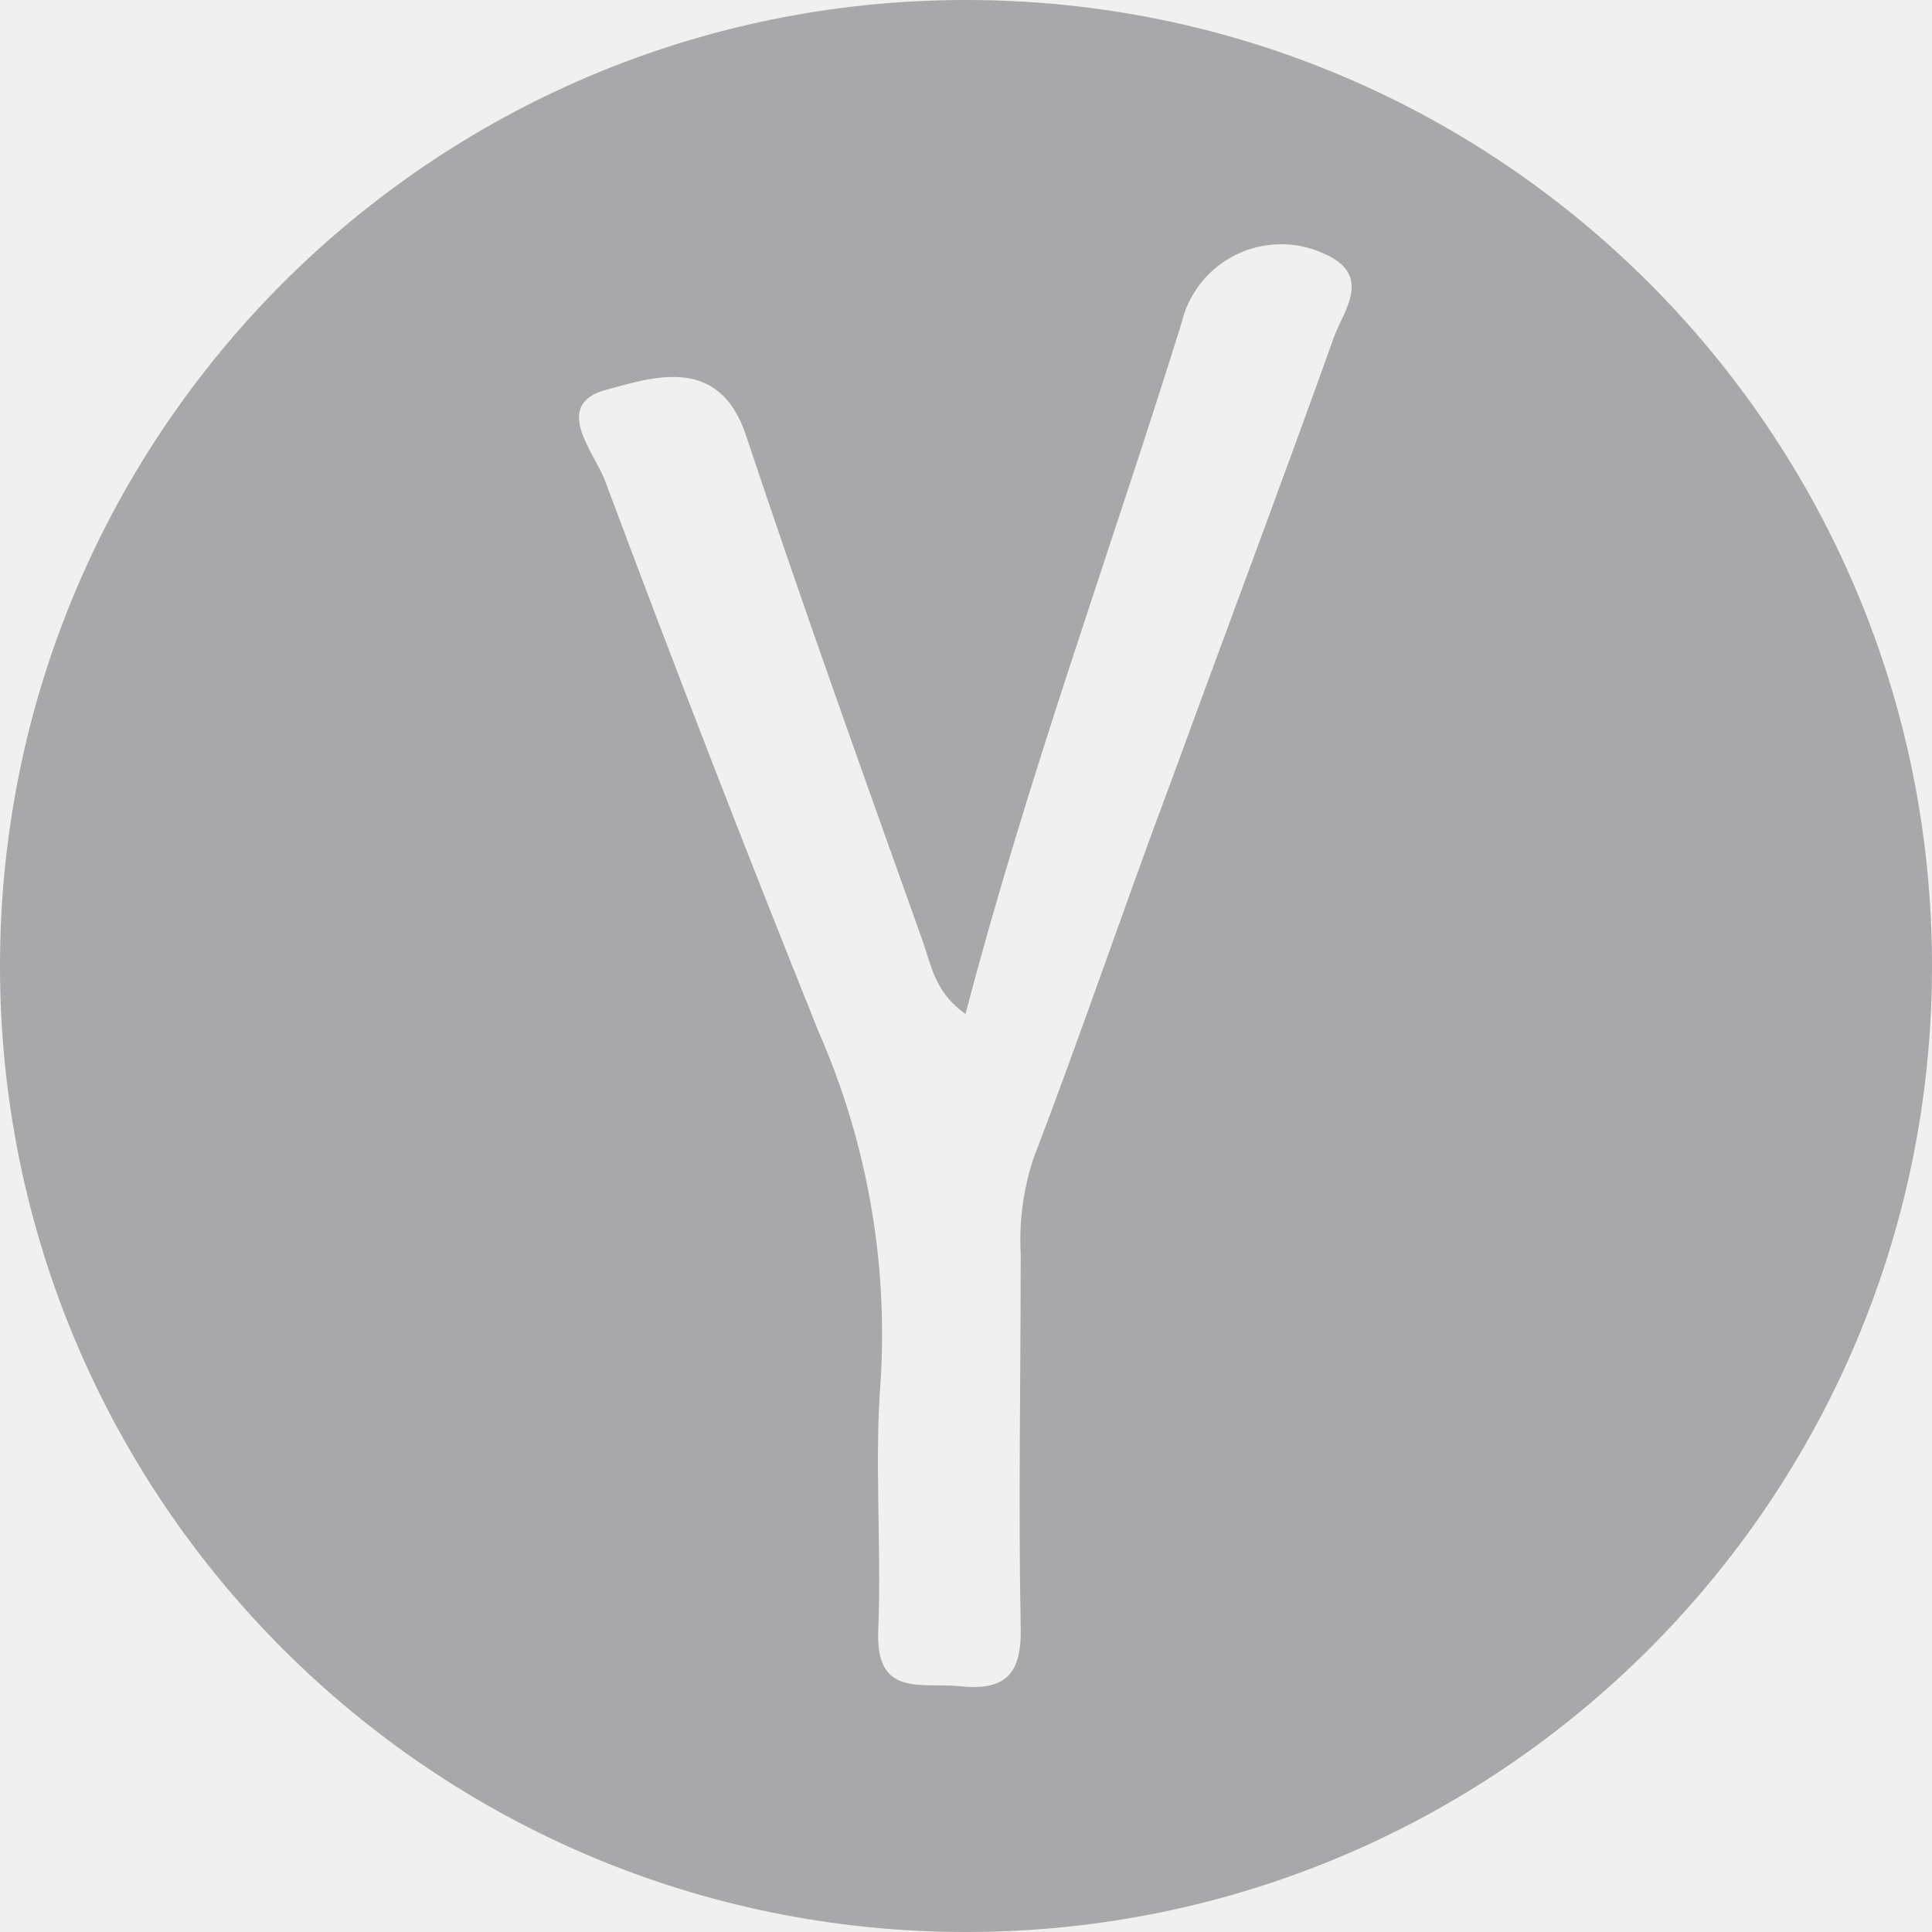
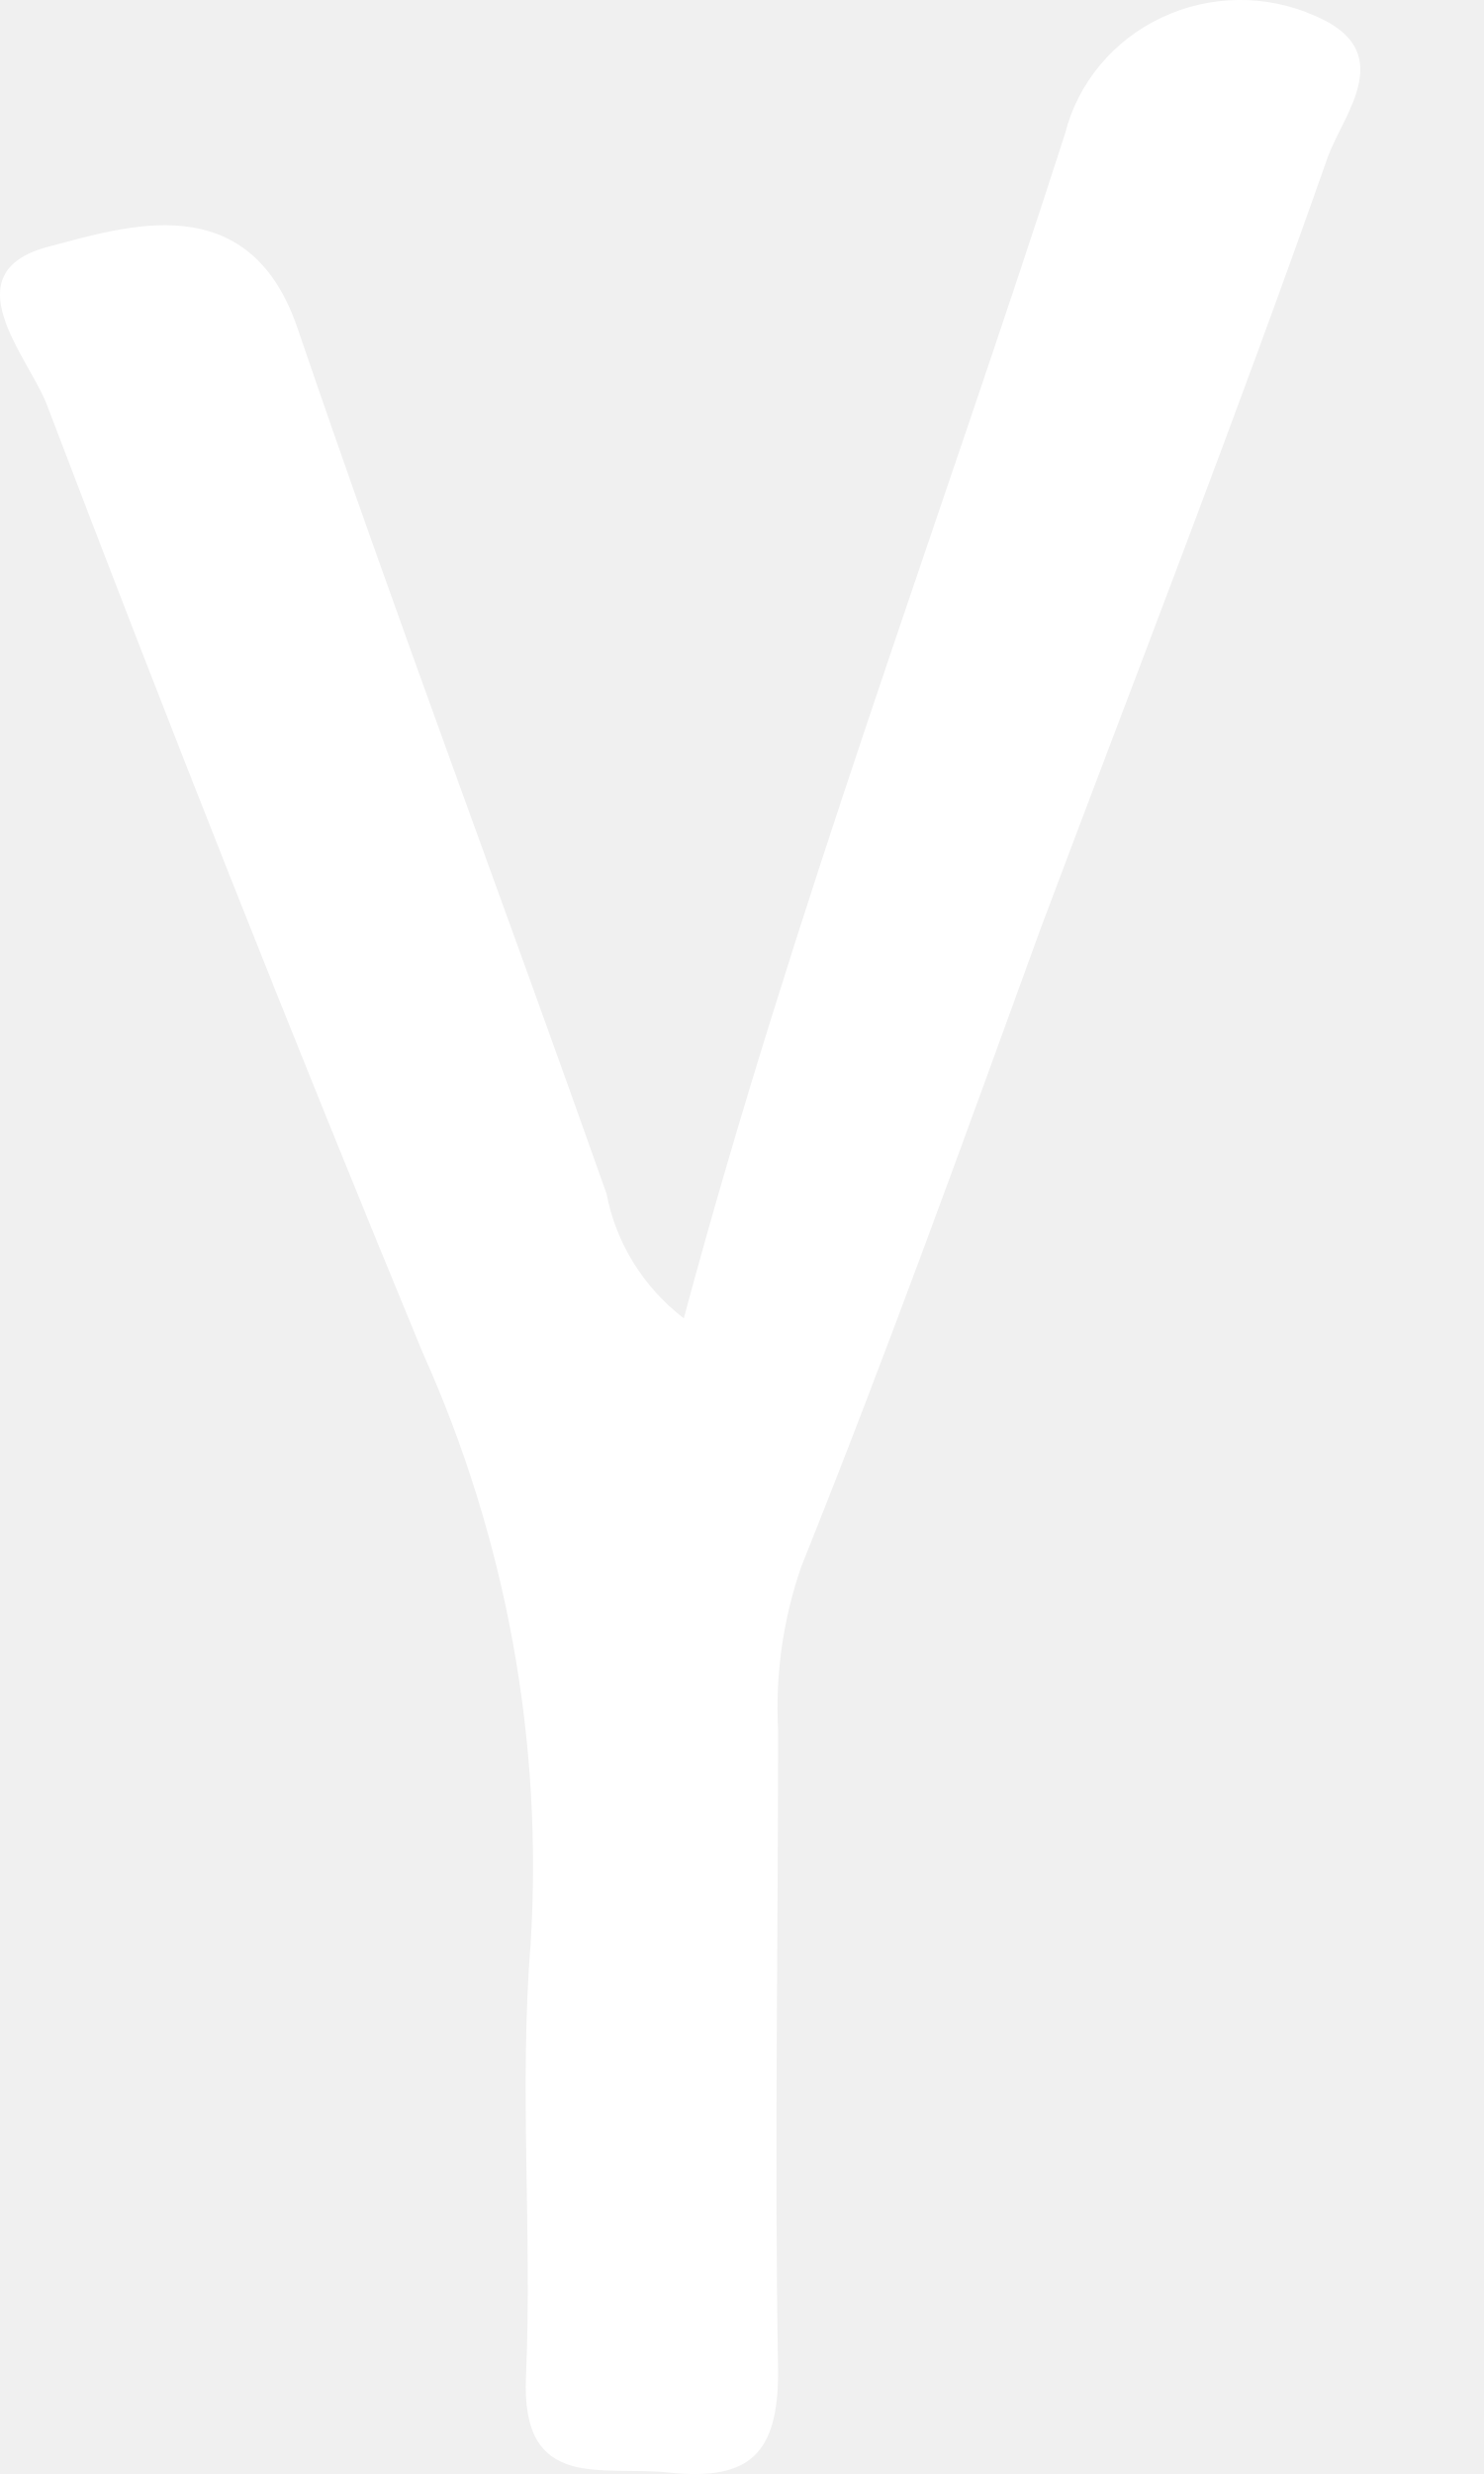
- <svg xmlns="http://www.w3.org/2000/svg" viewBox="0 0 83 83">
-   <defs>
-     <style>.cls-1{fill:#a8a8ab;}</style>
-   </defs>
-   <g id="Layer_2" data-name="Layer 2">
-     <g id="Layer_1-2" data-name="Layer 1">
-       <path class="cls-1" d="M41.5,0A41.5,41.5,0,1,0,83,41.5,41.5,41.5,0,0,0,41.5,0ZM57.31,14.48C55,20.93,52.59,27.33,50.24,33.76c-2,5.34-3.81,10.71-5.84,16a11.16,11.16,0,0,0-.55,4.1c0,5.36-.1,10.71,0,16.06.05,2-.66,2.73-2.62,2.52-1.64-.17-3.63.51-3.5-2.41.15-3.6-.18-7.23.11-10.81a32.33,32.33,0,0,0-2.67-14.89Q30.44,32.57,26,20.67c-.44-1.2-2.33-3.3.06-3.93,1.95-.52,4.85-1.54,6,2,2.42,7.27,5,14.46,7.58,21.69.37,1.07.55,2.24,1.84,3.13,2.66-10.17,6.21-19.83,9.27-29.65a4.4,4.4,0,0,1,6.16-3C59,11.84,57.7,13.37,57.31,14.48Z" />
+ <svg xmlns="http://www.w3.org/2000/svg" width="9px" height="15px" viewBox="0 0 9 15" version="1.1">
+   <defs />
+   <g id="V4--RC-Updates" stroke="none" stroke-width="1" fill="none" fill-rule="evenodd">
+     <g id="ASSETS--Pill-Icons" transform="translate(-183, -228)" fill-rule="nonzero" fill="#FFFFFF">
+       <g id="yandex" transform="translate(183, 228)">
+         <path d="M4.147,7.993 C4.808,5.531 5.695,3.182 6.459,0.811 C6.536,0.504 6.751,0.245 7.044,0.107 C7.337,-0.032 7.678,-0.036 7.975,0.096 C8.481,0.31 8.153,0.684 8.054,0.948 C7.505,2.512 6.9,4.062 6.314,5.622 C5.845,6.912 5.376,8.212 4.86,9.497 C4.749,9.817 4.701,10.154 4.719,10.491 C4.719,11.786 4.696,13.086 4.719,14.381 C4.719,14.873 4.55,15.042 4.063,14.992 C3.654,14.946 3.157,15.115 3.19,14.408 C3.228,13.537 3.148,12.657 3.218,11.786 C3.295,10.556 3.07,9.327 2.562,8.198 C1.773,6.289 1.014,4.372 0.282,2.448 C0.169,2.161 -0.3,1.65 0.296,1.495 C0.765,1.372 1.506,1.126 1.802,1.983 C2.402,3.743 3.059,5.485 3.678,7.236 C3.735,7.535 3.901,7.804 4.147,7.993 Z" id="Shape" />
+       </g>
    </g>
  </g>
</svg>
